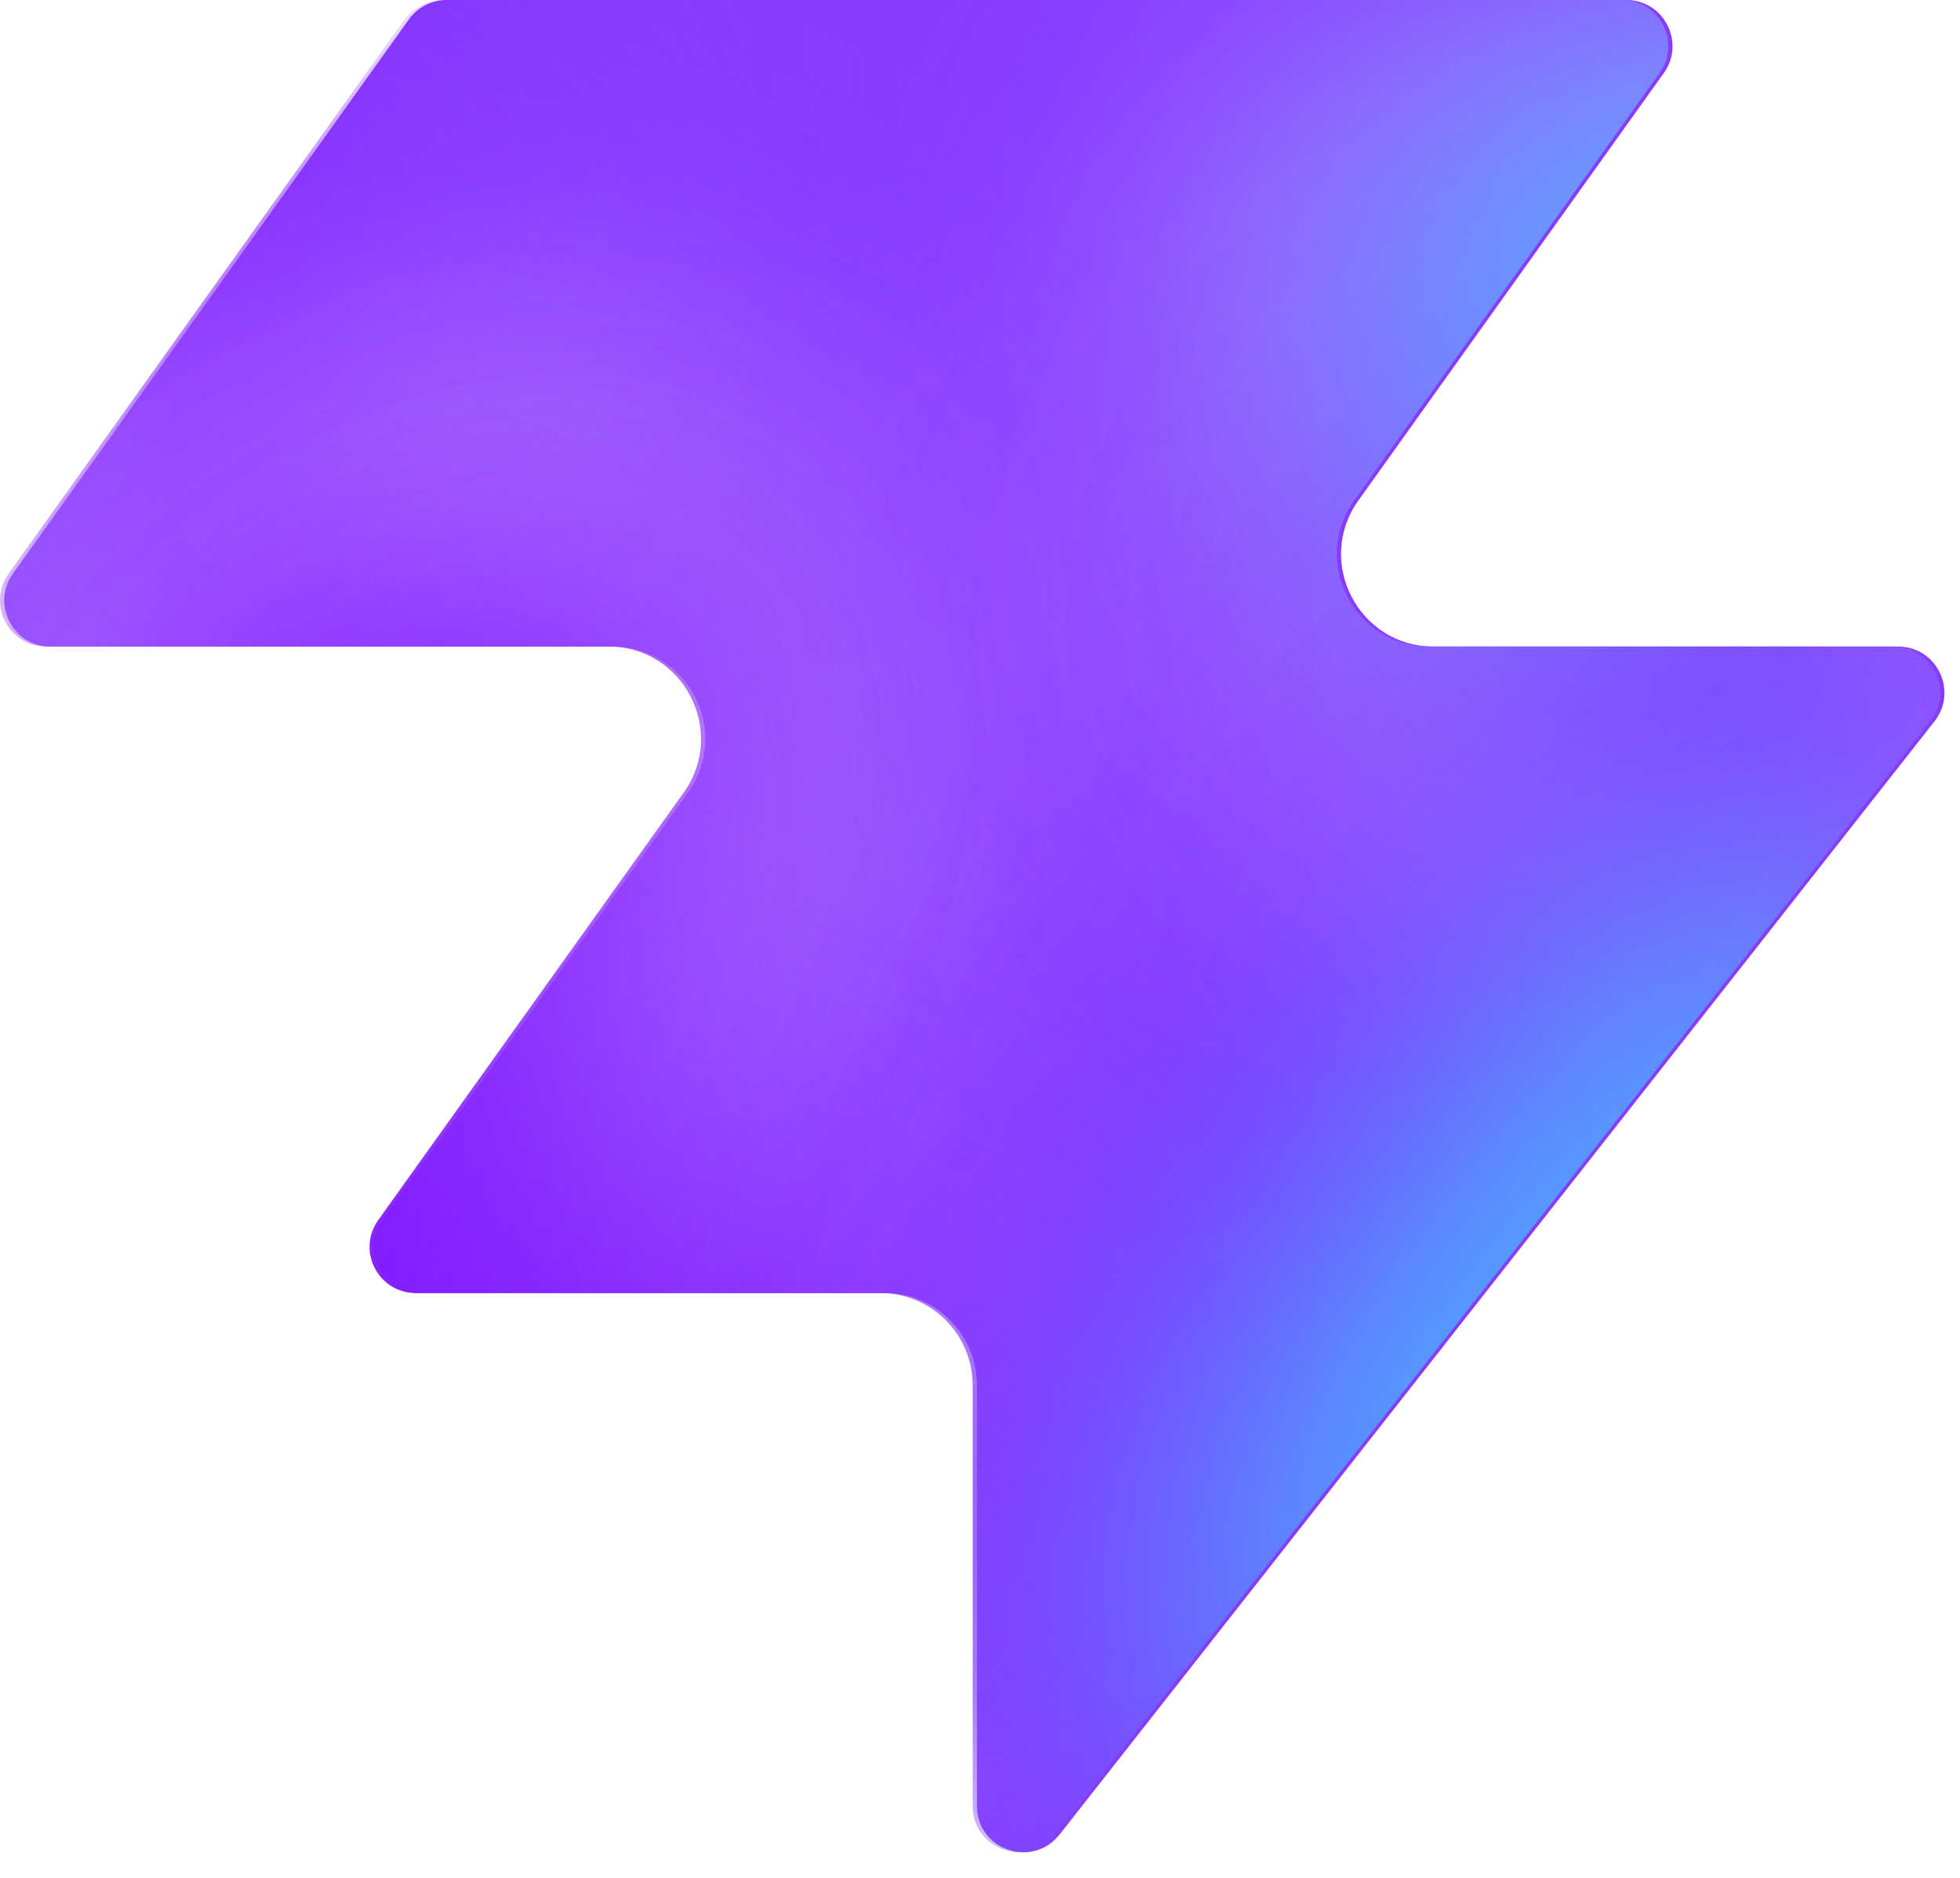
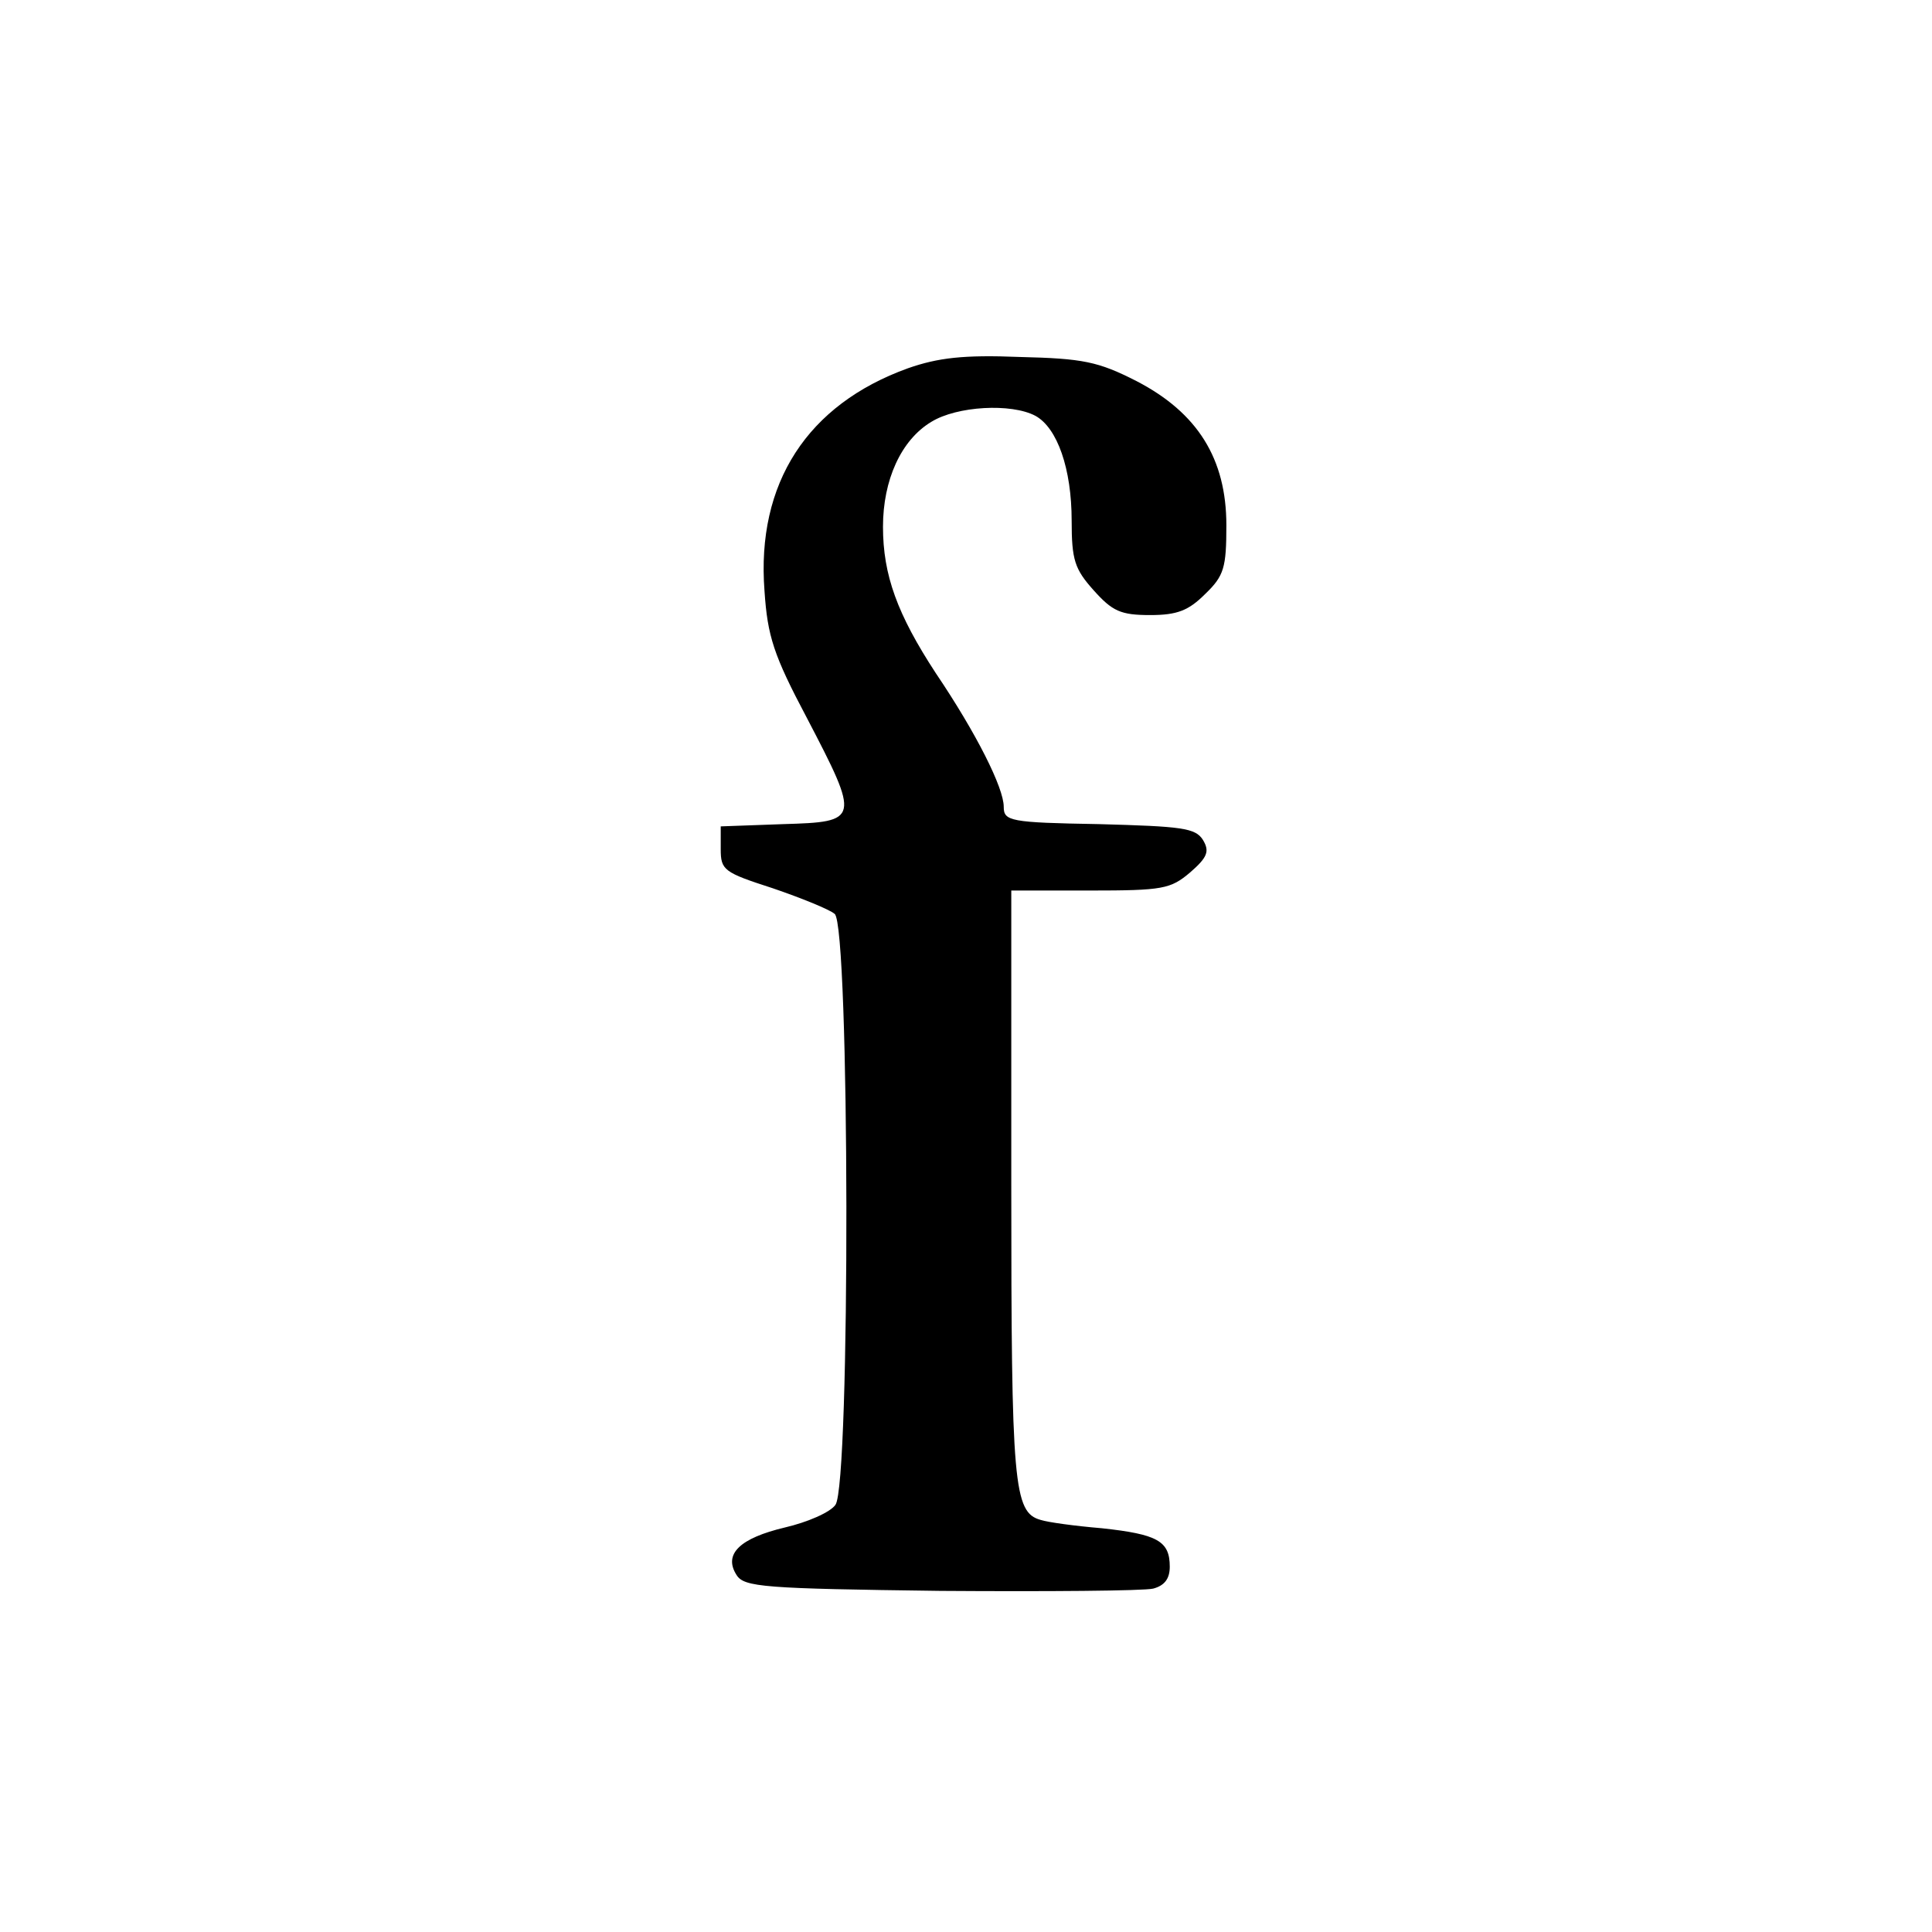
- <svg xmlns="http://www.w3.org/2000/svg" width="48" height="46" fill="none" viewBox="0 0 48 46">
-   <path fill="#863bff" d="M25.946 44.938c-.664.845-2.021.375-2.021-.698V33.937a2.26 2.26 0 0 0-2.262-2.262H10.287c-.92 0-1.456-1.04-.92-1.788l7.48-10.471c1.07-1.497 0-3.578-1.842-3.578H1.237c-.92 0-1.456-1.04-.92-1.788L10.013.474c.214-.297.556-.474.92-.474h28.894c.92 0 1.456 1.04.92 1.788l-7.48 10.471c-1.07 1.498 0 3.579 1.842 3.579h11.377c.943 0 1.473 1.088.89 1.83L25.947 44.94z" style="fill:#863bff;fill:color(display-p3 .525 .23 1);fill-opacity:1" />
-   <mask id="a" width="48" height="46" x="0" y="0" maskUnits="userSpaceOnUse" style="mask-type:alpha">
-     <path fill="#000" d="M25.842 44.938c-.664.844-2.021.375-2.021-.698V33.937a2.26 2.26 0 0 0-2.262-2.262H10.183c-.92 0-1.456-1.04-.92-1.788l7.48-10.471c1.07-1.498 0-3.579-1.842-3.579H1.133c-.92 0-1.456-1.04-.92-1.787L9.91.473c.214-.297.556-.474.92-.474h28.894c.92 0 1.456 1.04.92 1.788l-7.48 10.471c-1.07 1.498 0 3.578 1.842 3.578h11.377c.943 0 1.473 1.088.89 1.832L25.843 44.94z" style="fill:#000;fill-opacity:1" />
-   </mask>
-   <g mask="url(#a)">
-     <g filter="url(#b)">
-       <ellipse cx="5.508" cy="14.704" fill="#ede6ff" rx="5.508" ry="14.704" style="fill:#ede6ff;fill:color(display-p3 .927 .903 1);fill-opacity:1" transform="matrix(.00324 1 1 -.00324 -4.47 31.516)" />
-     </g>
-     <g filter="url(#c)">
-       <ellipse cx="10.399" cy="29.851" fill="#ede6ff" rx="10.399" ry="29.851" style="fill:#ede6ff;fill:color(display-p3 .927 .903 1);fill-opacity:1" transform="matrix(.00324 1 1 -.00324 -39.328 7.883)" />
-     </g>
-     <g filter="url(#d)">
-       <ellipse cx="5.508" cy="30.487" fill="#7e14ff" rx="5.508" ry="30.487" style="fill:#7e14ff;fill:color(display-p3 .492 .077 1);fill-opacity:1" transform="rotate(89.814 -25.913 -14.639)scale(1 -1)" />
-     </g>
-     <g filter="url(#e)">
-       <ellipse cx="5.508" cy="30.599" fill="#7e14ff" rx="5.508" ry="30.599" style="fill:#7e14ff;fill:color(display-p3 .492 .077 1);fill-opacity:1" transform="rotate(89.814 -32.644 -3.334)scale(1 -1)" />
-     </g>
-     <g filter="url(#f)">
-       <ellipse cx="5.508" cy="30.599" fill="#7e14ff" rx="5.508" ry="30.599" style="fill:#7e14ff;fill:color(display-p3 .492 .077 1);fill-opacity:1" transform="matrix(.00324 1 1 -.00324 -34.34 30.47)" />
-     </g>
-     <g filter="url(#g)">
-       <ellipse cx="14.072" cy="22.078" fill="#ede6ff" rx="14.072" ry="22.078" style="fill:#ede6ff;fill:color(display-p3 .927 .903 1);fill-opacity:1" transform="rotate(93.35 24.506 48.493)scale(-1 1)" />
-     </g>
-     <g filter="url(#h)">
-       <ellipse cx="3.47" cy="21.501" fill="#7e14ff" rx="3.47" ry="21.501" style="fill:#7e14ff;fill:color(display-p3 .492 .077 1);fill-opacity:1" transform="rotate(89.009 28.708 47.59)scale(-1 1)" />
-     </g>
-     <g filter="url(#i)">
-       <ellipse cx="3.47" cy="21.501" fill="#7e14ff" rx="3.47" ry="21.501" style="fill:#7e14ff;fill:color(display-p3 .492 .077 1);fill-opacity:1" transform="rotate(89.009 28.708 47.59)scale(-1 1)" />
-     </g>
-     <g filter="url(#j)">
-       <ellipse cx=".387" cy="8.972" fill="#7e14ff" rx="4.407" ry="29.108" style="fill:#7e14ff;fill:color(display-p3 .492 .077 1);fill-opacity:1" transform="rotate(39.51 .387 8.972)" />
-     </g>
-     <g filter="url(#k)">
-       <ellipse cx="47.523" cy="-6.092" fill="#7e14ff" rx="4.407" ry="29.108" style="fill:#7e14ff;fill:color(display-p3 .492 .077 1);fill-opacity:1" transform="rotate(37.892 47.523 -6.092)" />
-     </g>
-     <g filter="url(#l)">
-       <ellipse cx="41.412" cy="6.333" fill="#47bfff" rx="5.971" ry="9.665" style="fill:#47bfff;fill:color(display-p3 .28 .748 1);fill-opacity:1" transform="rotate(37.892 41.412 6.333)" />
-     </g>
-     <g filter="url(#m)">
-       <ellipse cx="-1.879" cy="38.332" fill="#7e14ff" rx="4.407" ry="29.108" style="fill:#7e14ff;fill:color(display-p3 .492 .077 1);fill-opacity:1" transform="rotate(37.892 -1.88 38.332)" />
-     </g>
-     <g filter="url(#n)">
-       <ellipse cx="-1.879" cy="38.332" fill="#7e14ff" rx="4.407" ry="29.108" style="fill:#7e14ff;fill:color(display-p3 .492 .077 1);fill-opacity:1" transform="rotate(37.892 -1.88 38.332)" />
-     </g>
-     <g filter="url(#o)">
-       <ellipse cx="35.651" cy="29.907" fill="#7e14ff" rx="4.407" ry="29.108" style="fill:#7e14ff;fill:color(display-p3 .492 .077 1);fill-opacity:1" transform="rotate(37.892 35.651 29.907)" />
-     </g>
-     <g filter="url(#p)">
-       <ellipse cx="38.418" cy="32.4" fill="#47bfff" rx="5.971" ry="15.297" style="fill:#47bfff;fill:color(display-p3 .28 .748 1);fill-opacity:1" transform="rotate(37.892 38.418 32.4)" />
-     </g>
+ <svg xmlns="http://www.w3.org/2000/svg" version="1.0" width="256pt" height="256pt" viewBox="0 0 256 256" preserveAspectRatio="xMidYMid meet">
+   <g transform="translate(0,256) scale(0.1,-0.1)" fill="#000000" stroke="none">
+     <path d="M1203 2072 c-133 -48 -201 -152 -190 -295 4 -60 12 -85 56 -168 71 -136 70 -138 -31 -141 l-83 -3 0 -30 c0 -28 4 -31 69 -52 38 -13 75 -28 82 -34 20 -16 21 -756 1 -783 -7 -10 -37 -23 -67 -30 -59 -14 -82 -35 -64 -63 10 -16 36 -18 270 -21 142 -1 269 0 282 3 15 4 22 13 22 29 0 34 -16 43 -90 51 -36 3 -72 8 -81 11 -36 10 -39 46 -39 444 l0 390 104 0 c97 0 107 2 133 24 23 20 26 28 17 43 -10 16 -28 18 -138 21 -118 2 -126 4 -126 23 0 25 -36 97 -90 177 -51 78 -70 130 -70 194 0 62 24 115 64 139 34 21 106 25 138 8 29 -16 48 -70 48 -139 0 -52 4 -64 29 -92 25 -28 36 -33 75 -33 36 0 51 6 73 28 25 24 28 35 28 91 0 88 -38 149 -119 191 -51 26 -71 30 -155 32 -74 3 -108 -1 -148 -15z" />
  </g>
-   <defs>
-     <filter id="b" width="60.045" height="41.654" x="-19.77" y="16.149" color-interpolation-filters="sRGB" filterUnits="userSpaceOnUse">
-       <feFlood flood-opacity="0" result="BackgroundImageFix" />
-       <feBlend in="SourceGraphic" in2="BackgroundImageFix" result="shape" />
-       <feGaussianBlur result="effect1_foregroundBlur_2002_17158" stdDeviation="7.659" />
-     </filter>
-     <filter id="c" width="90.34" height="51.437" x="-54.613" y="-7.533" color-interpolation-filters="sRGB" filterUnits="userSpaceOnUse">
-       <feFlood flood-opacity="0" result="BackgroundImageFix" />
-       <feBlend in="SourceGraphic" in2="BackgroundImageFix" result="shape" />
-       <feGaussianBlur result="effect1_foregroundBlur_2002_17158" stdDeviation="7.659" />
-     </filter>
-     <filter id="d" width="79.355" height="29.4" x="-49.64" y="2.03" color-interpolation-filters="sRGB" filterUnits="userSpaceOnUse">
-       <feFlood flood-opacity="0" result="BackgroundImageFix" />
-       <feBlend in="SourceGraphic" in2="BackgroundImageFix" result="shape" />
-       <feGaussianBlur result="effect1_foregroundBlur_2002_17158" stdDeviation="4.596" />
-     </filter>
-     <filter id="e" width="79.579" height="29.4" x="-45.045" y="20.029" color-interpolation-filters="sRGB" filterUnits="userSpaceOnUse">
-       <feFlood flood-opacity="0" result="BackgroundImageFix" />
-       <feBlend in="SourceGraphic" in2="BackgroundImageFix" result="shape" />
-       <feGaussianBlur result="effect1_foregroundBlur_2002_17158" stdDeviation="4.596" />
-     </filter>
-     <filter id="f" width="79.579" height="29.4" x="-43.513" y="21.178" color-interpolation-filters="sRGB" filterUnits="userSpaceOnUse">
-       <feFlood flood-opacity="0" result="BackgroundImageFix" />
-       <feBlend in="SourceGraphic" in2="BackgroundImageFix" result="shape" />
-       <feGaussianBlur result="effect1_foregroundBlur_2002_17158" stdDeviation="4.596" />
-     </filter>
-     <filter id="g" width="74.749" height="58.852" x="15.756" y="-17.901" color-interpolation-filters="sRGB" filterUnits="userSpaceOnUse">
-       <feFlood flood-opacity="0" result="BackgroundImageFix" />
-       <feBlend in="SourceGraphic" in2="BackgroundImageFix" result="shape" />
-       <feGaussianBlur result="effect1_foregroundBlur_2002_17158" stdDeviation="7.659" />
-     </filter>
-     <filter id="h" width="61.377" height="25.362" x="23.548" y="2.284" color-interpolation-filters="sRGB" filterUnits="userSpaceOnUse">
-       <feFlood flood-opacity="0" result="BackgroundImageFix" />
-       <feBlend in="SourceGraphic" in2="BackgroundImageFix" result="shape" />
-       <feGaussianBlur result="effect1_foregroundBlur_2002_17158" stdDeviation="4.596" />
-     </filter>
-     <filter id="i" width="61.377" height="25.362" x="23.548" y="2.284" color-interpolation-filters="sRGB" filterUnits="userSpaceOnUse">
-       <feFlood flood-opacity="0" result="BackgroundImageFix" />
-       <feBlend in="SourceGraphic" in2="BackgroundImageFix" result="shape" />
-       <feGaussianBlur result="effect1_foregroundBlur_2002_17158" stdDeviation="4.596" />
-     </filter>
-     <filter id="j" width="56.045" height="63.649" x="-27.636" y="-22.853" color-interpolation-filters="sRGB" filterUnits="userSpaceOnUse">
-       <feFlood flood-opacity="0" result="BackgroundImageFix" />
-       <feBlend in="SourceGraphic" in2="BackgroundImageFix" result="shape" />
-       <feGaussianBlur result="effect1_foregroundBlur_2002_17158" stdDeviation="4.596" />
-     </filter>
-     <filter id="k" width="54.814" height="64.646" x="20.116" y="-38.415" color-interpolation-filters="sRGB" filterUnits="userSpaceOnUse">
-       <feFlood flood-opacity="0" result="BackgroundImageFix" />
-       <feBlend in="SourceGraphic" in2="BackgroundImageFix" result="shape" />
-       <feGaussianBlur result="effect1_foregroundBlur_2002_17158" stdDeviation="4.596" />
-     </filter>
-     <filter id="l" width="33.541" height="35.313" x="24.641" y="-11.323" color-interpolation-filters="sRGB" filterUnits="userSpaceOnUse">
-       <feFlood flood-opacity="0" result="BackgroundImageFix" />
-       <feBlend in="SourceGraphic" in2="BackgroundImageFix" result="shape" />
-       <feGaussianBlur result="effect1_foregroundBlur_2002_17158" stdDeviation="4.596" />
-     </filter>
-     <filter id="m" width="54.814" height="64.646" x="-29.286" y="6.009" color-interpolation-filters="sRGB" filterUnits="userSpaceOnUse">
-       <feFlood flood-opacity="0" result="BackgroundImageFix" />
-       <feBlend in="SourceGraphic" in2="BackgroundImageFix" result="shape" />
-       <feGaussianBlur result="effect1_foregroundBlur_2002_17158" stdDeviation="4.596" />
-     </filter>
-     <filter id="n" width="54.814" height="64.646" x="-29.286" y="6.009" color-interpolation-filters="sRGB" filterUnits="userSpaceOnUse">
-       <feFlood flood-opacity="0" result="BackgroundImageFix" />
-       <feBlend in="SourceGraphic" in2="BackgroundImageFix" result="shape" />
-       <feGaussianBlur result="effect1_foregroundBlur_2002_17158" stdDeviation="4.596" />
-     </filter>
-     <filter id="o" width="54.814" height="64.646" x="8.244" y="-2.416" color-interpolation-filters="sRGB" filterUnits="userSpaceOnUse">
-       <feFlood flood-opacity="0" result="BackgroundImageFix" />
-       <feBlend in="SourceGraphic" in2="BackgroundImageFix" result="shape" />
-       <feGaussianBlur result="effect1_foregroundBlur_2002_17158" stdDeviation="4.596" />
-     </filter>
-     <filter id="p" width="39.409" height="43.623" x="18.713" y="10.588" color-interpolation-filters="sRGB" filterUnits="userSpaceOnUse">
-       <feFlood flood-opacity="0" result="BackgroundImageFix" />
-       <feBlend in="SourceGraphic" in2="BackgroundImageFix" result="shape" />
-       <feGaussianBlur result="effect1_foregroundBlur_2002_17158" stdDeviation="4.596" />
-     </filter>
-   </defs>
</svg>
